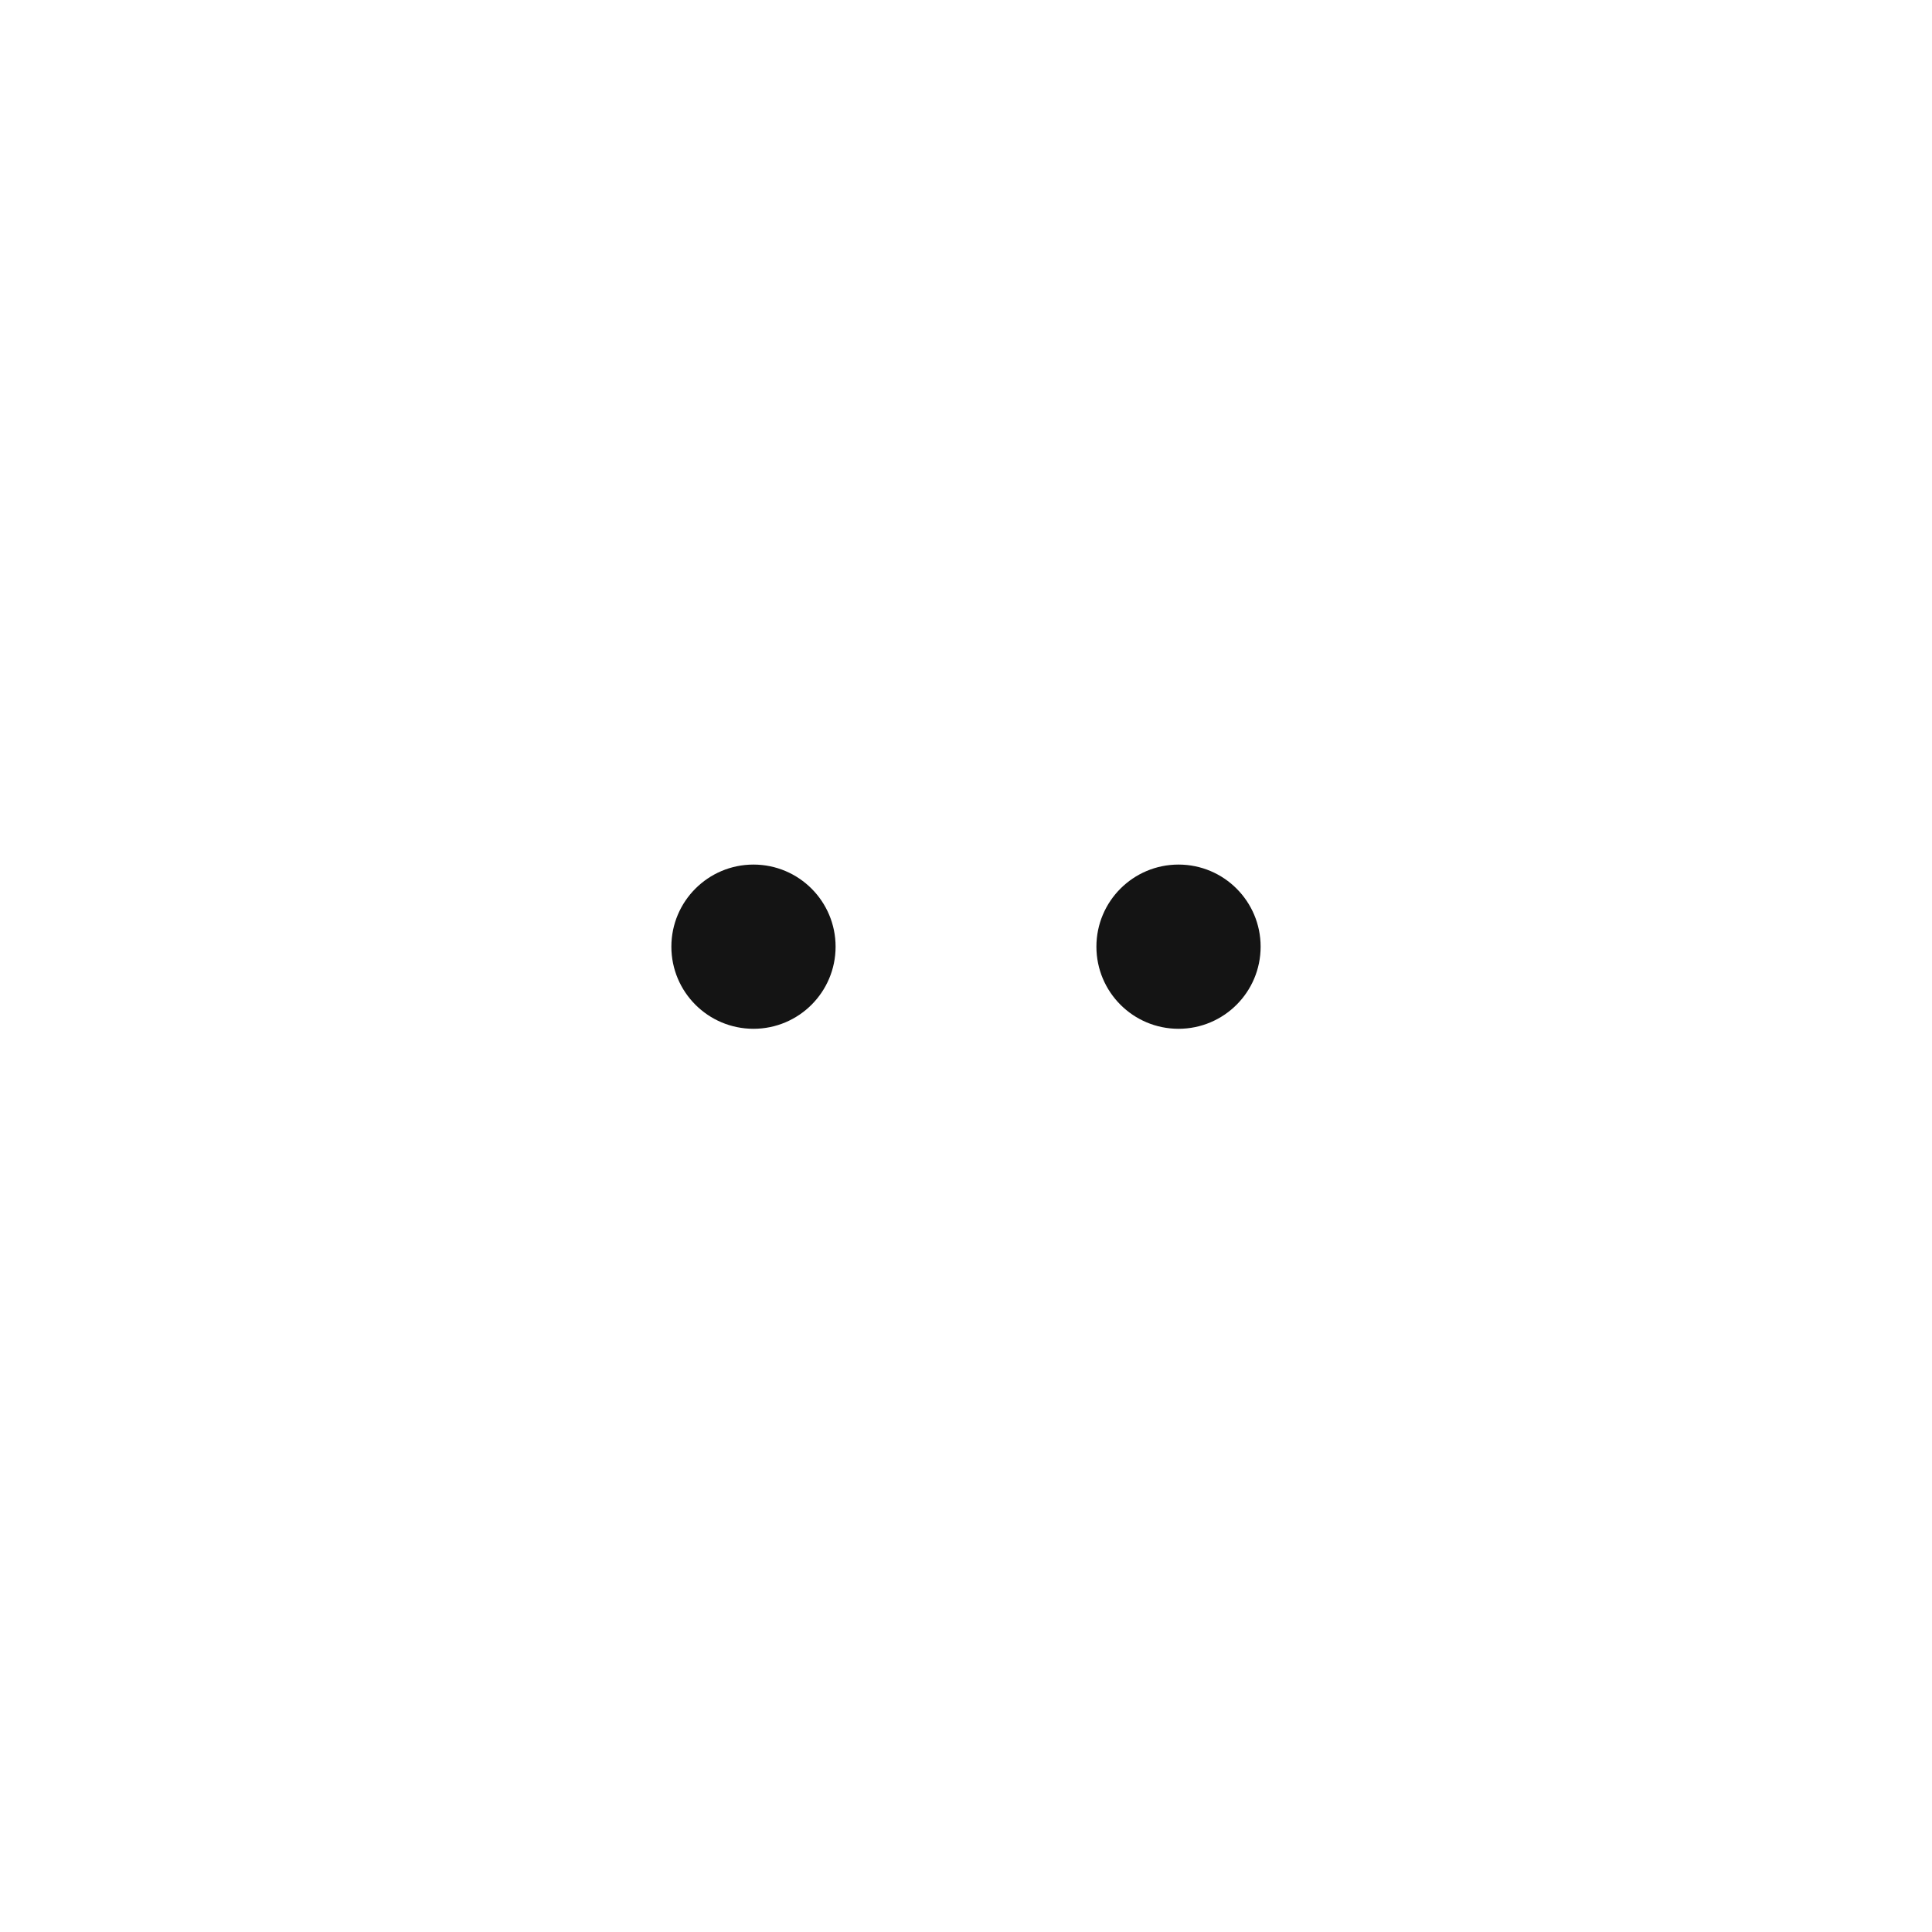
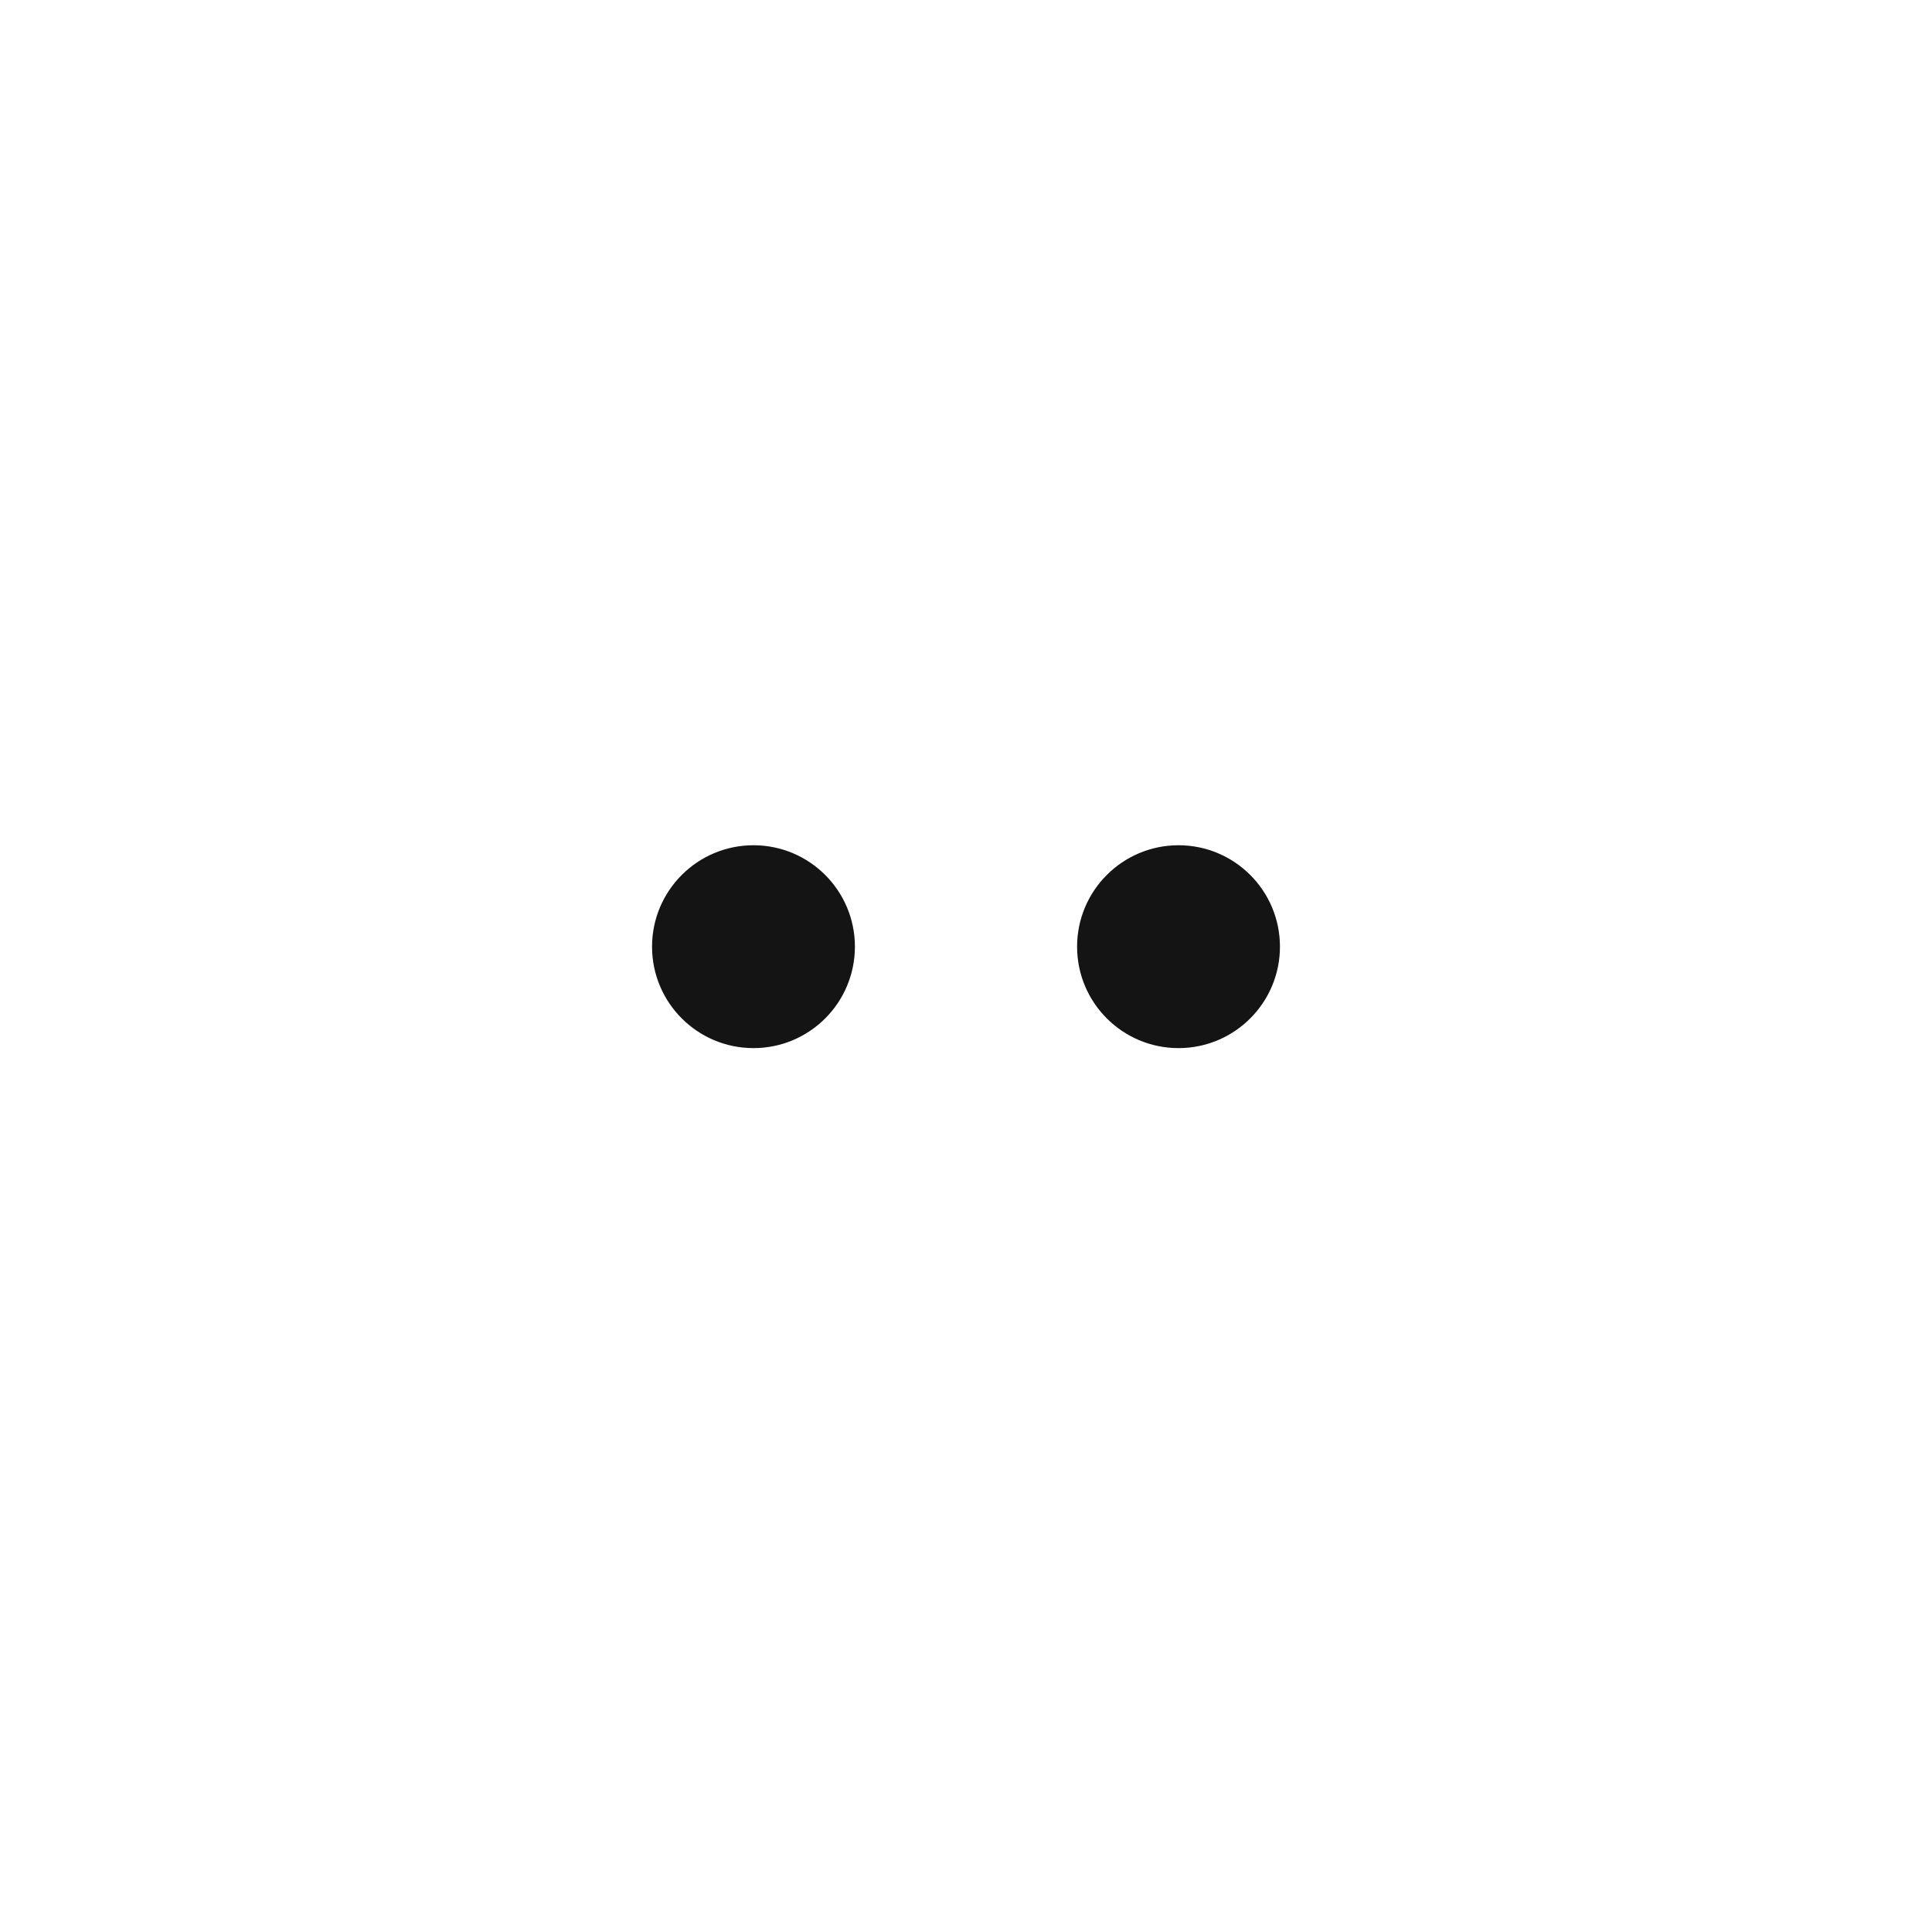
<svg xmlns="http://www.w3.org/2000/svg" width="200" height="200" viewBox="0 0 200 200">
-   <circle cx="78" cy="98" r="8.5" fill="#141414" />
-   <circle cx="122" cy="98" r="8.5" fill="#141414" />
+   <circle cx="78" cy="98" r="10.5" fill="#141414" />
+   <circle cx="122" cy="98" r="10.5" fill="#141414" />
</svg>
